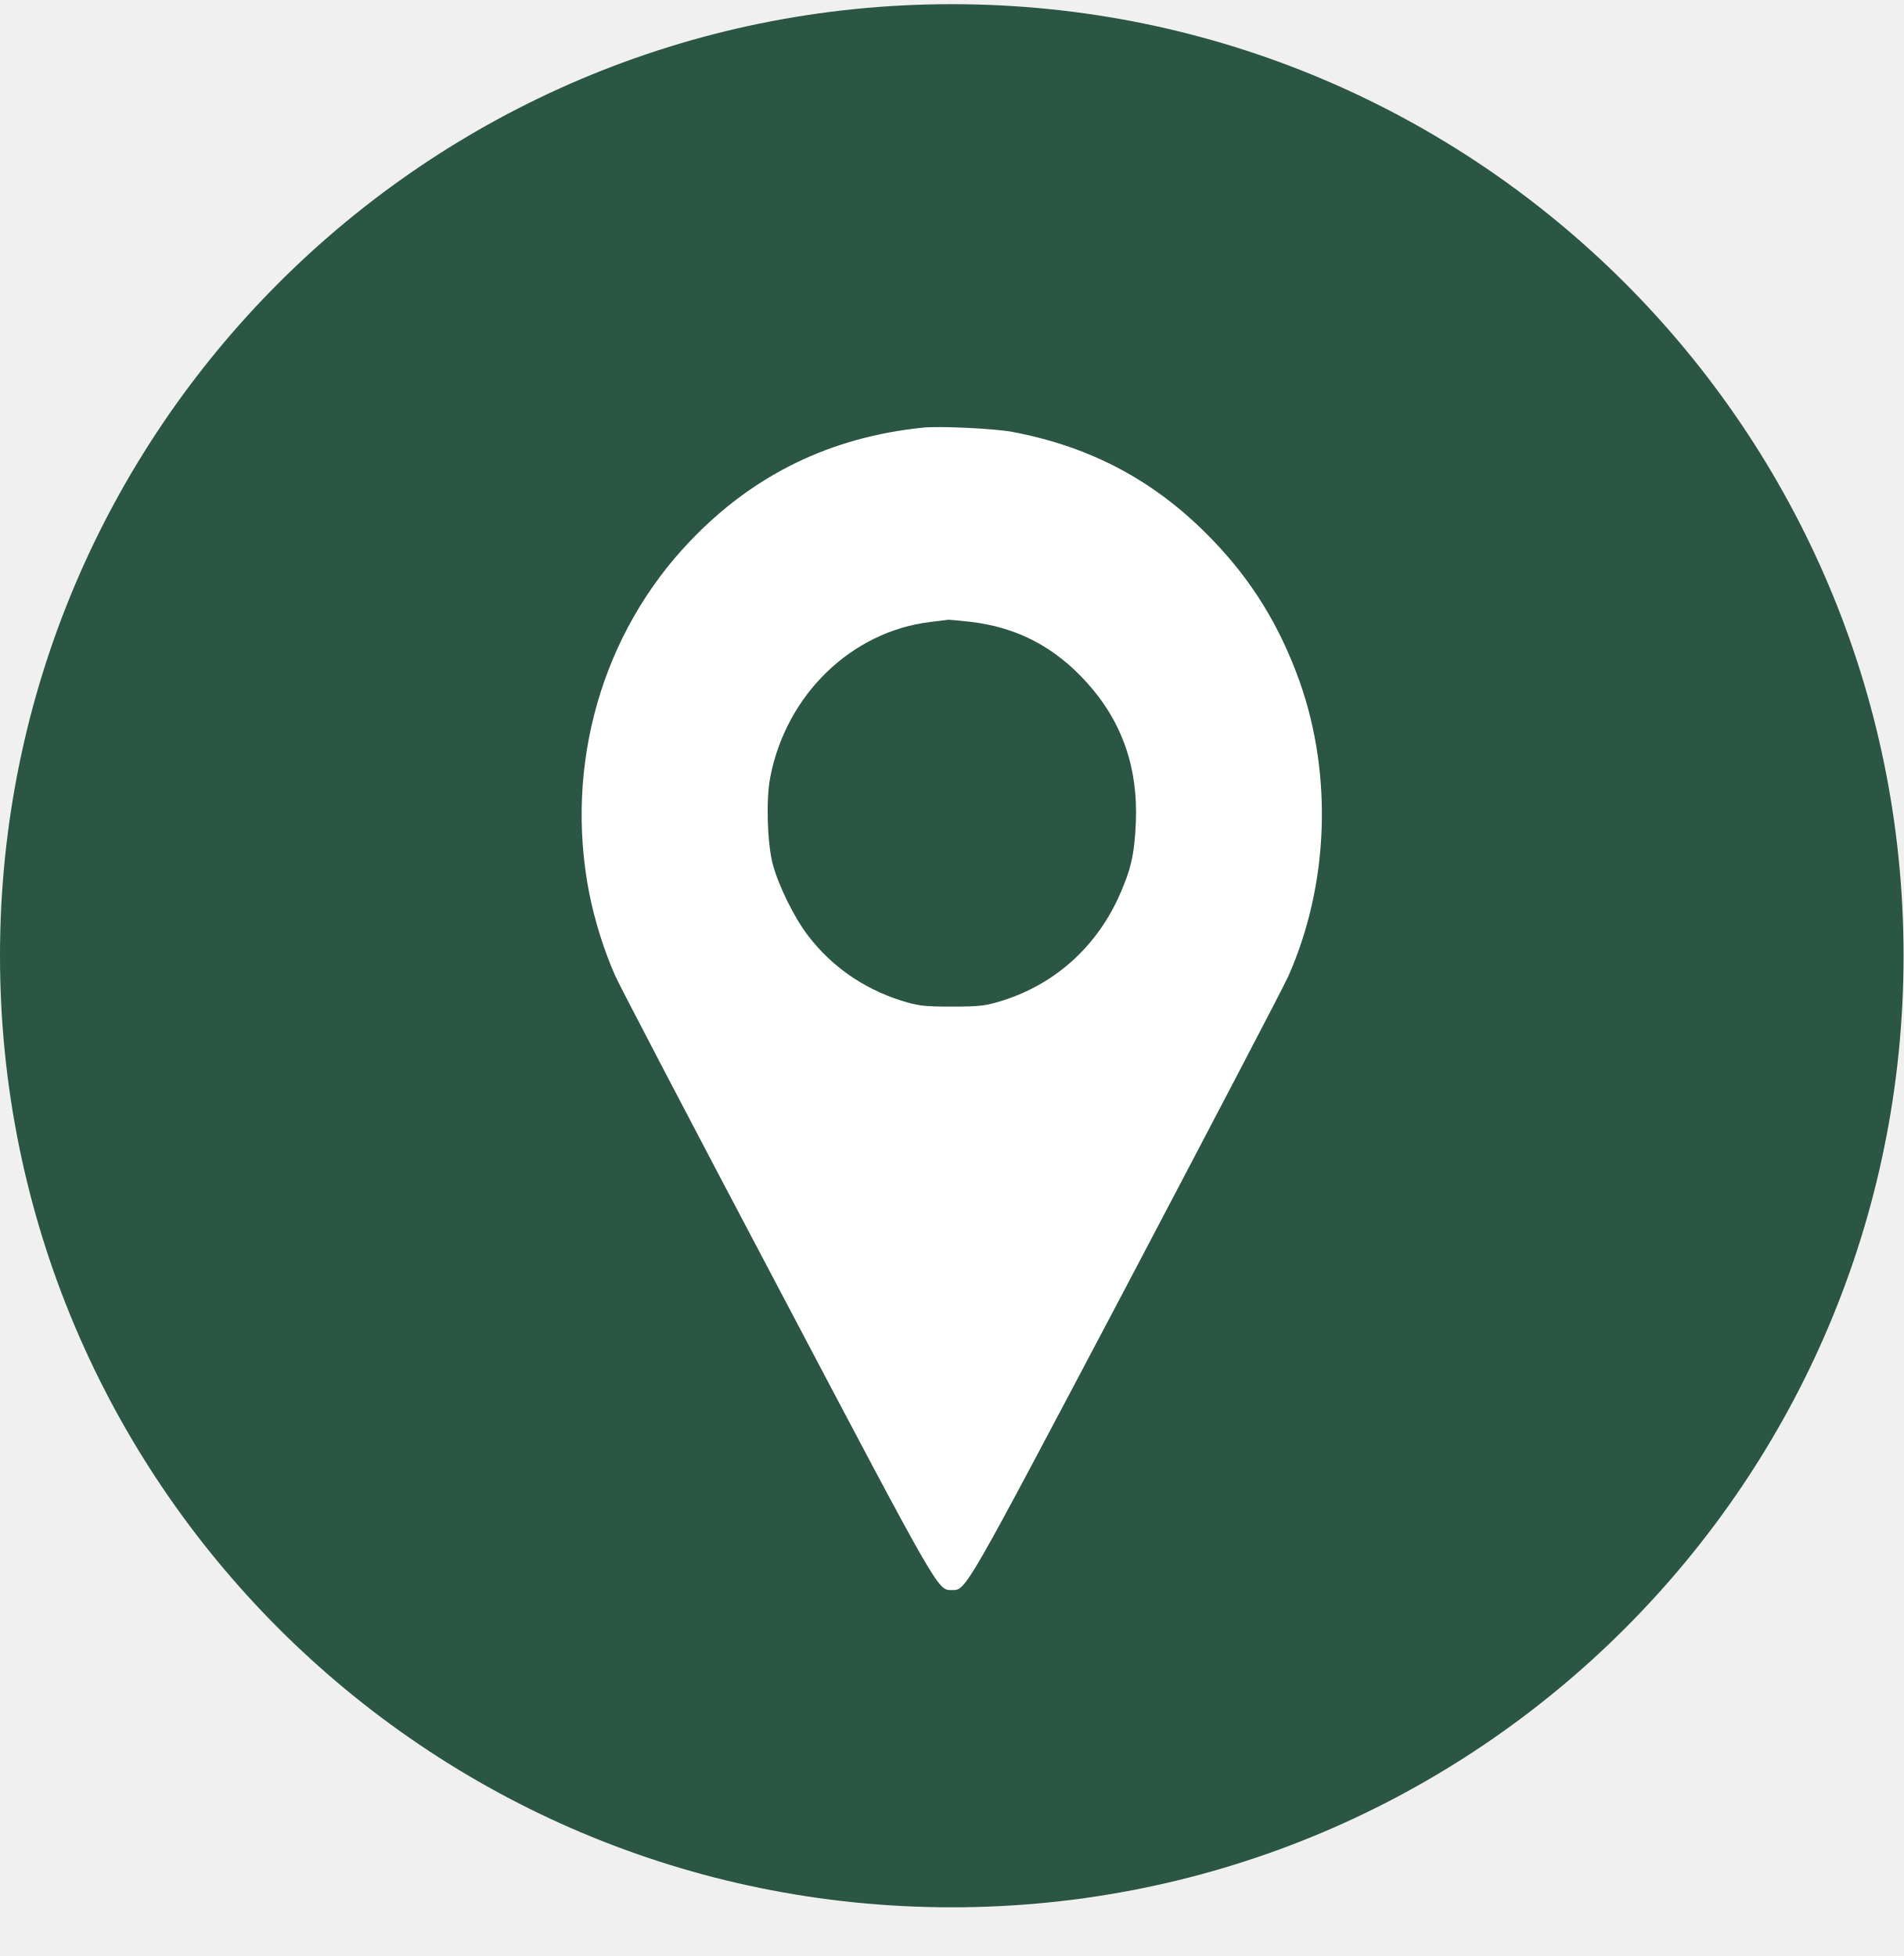
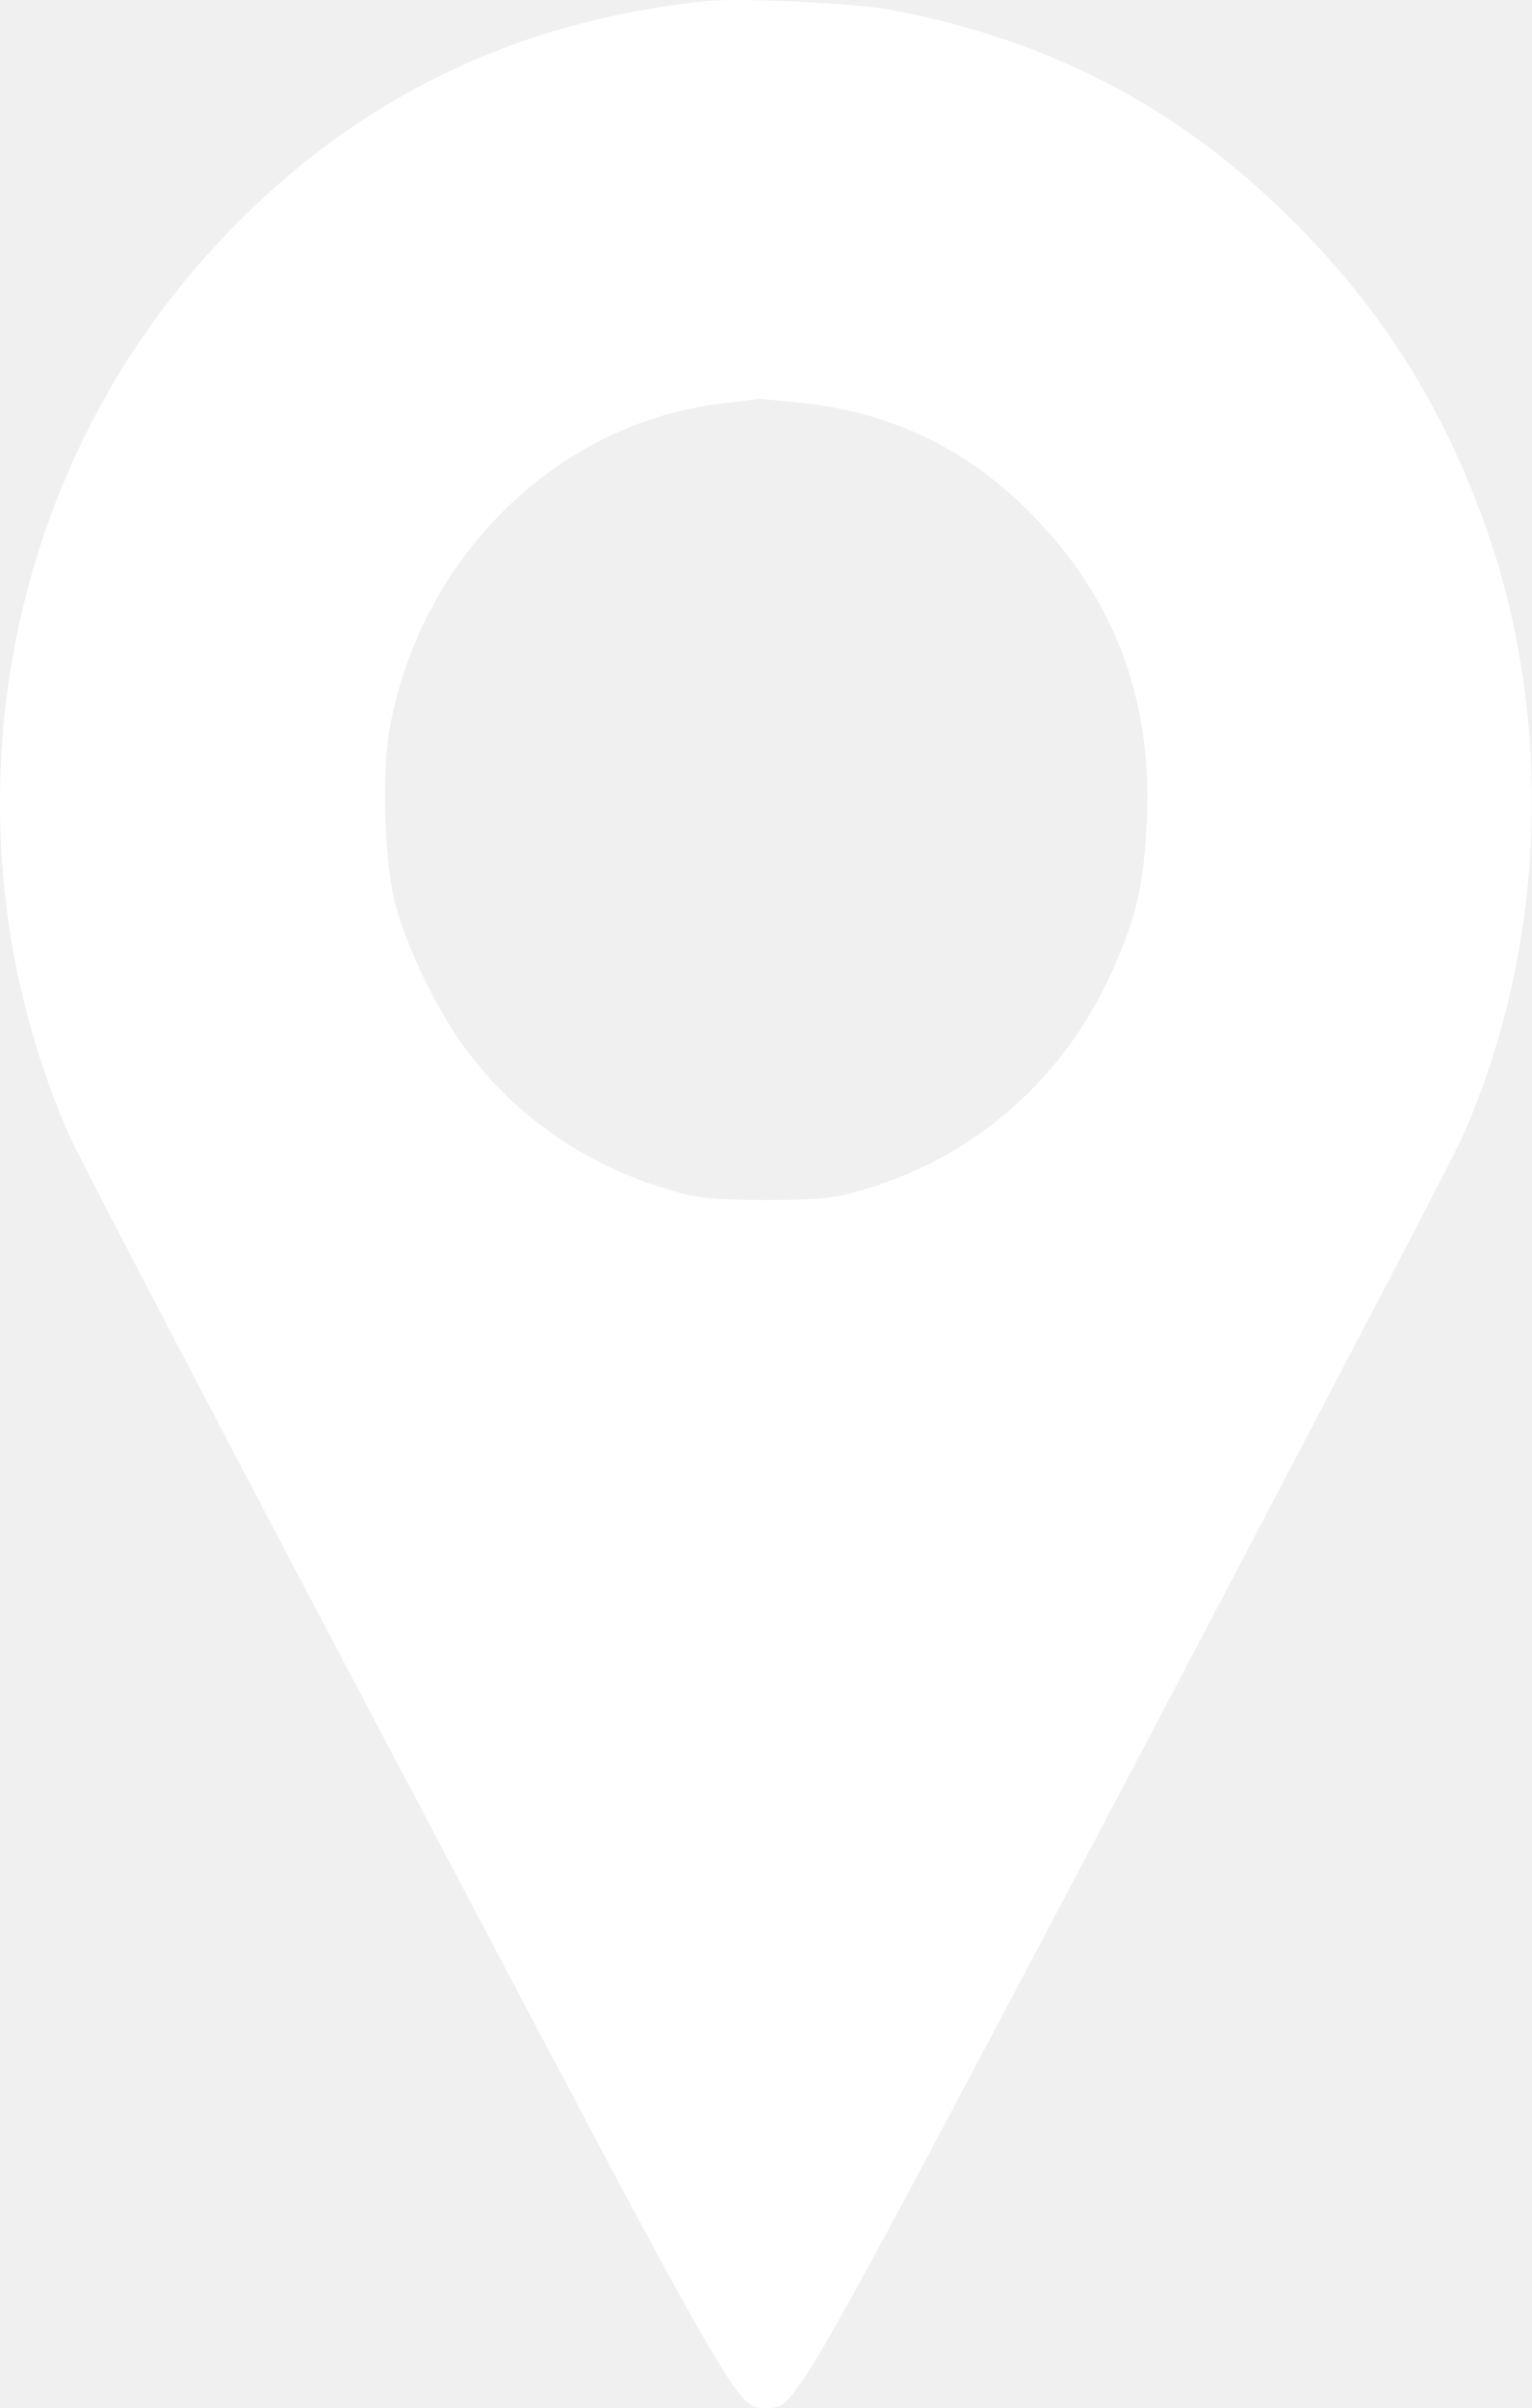
- <svg xmlns="http://www.w3.org/2000/svg" width="36" height="37" viewBox="0 0 36 37" fill="none">
-   <circle cx="18" cy="18.079" r="18" fill="#2B5644" />
-   <path d="M17.447 8.09C15.705 8.27 14.247 8.98 13.052 10.235C11.384 11.977 10.673 14.462 11.141 16.883C11.244 17.407 11.425 17.988 11.638 18.465C11.729 18.667 13.117 21.324 14.728 24.373C17.788 30.177 17.731 30.078 18.002 30.078C18.273 30.078 18.215 30.177 21.28 24.373C22.886 21.32 24.279 18.663 24.365 18.465C25.129 16.745 25.207 14.668 24.579 12.893C24.209 11.856 23.687 11.001 22.952 10.235C21.888 9.117 20.651 8.451 19.131 8.167C18.803 8.107 17.755 8.055 17.447 8.09ZM18.351 11.762C19.234 11.865 19.949 12.239 20.557 12.914C21.223 13.653 21.526 14.526 21.481 15.563C21.453 16.177 21.387 16.461 21.145 16.994C20.709 17.932 19.941 18.615 18.967 18.925C18.639 19.028 18.532 19.041 18.002 19.041C17.472 19.041 17.365 19.028 17.036 18.925C16.334 18.701 15.73 18.284 15.286 17.704C15.019 17.36 14.719 16.745 14.613 16.341C14.51 15.945 14.485 15.115 14.567 14.703C14.867 13.142 16.1 11.947 17.591 11.766C17.759 11.744 17.92 11.727 17.94 11.723C17.965 11.723 18.15 11.74 18.351 11.762Z" fill="white" />
+ <svg xmlns="http://www.w3.org/2000/svg" width="14" height="22" viewBox="0 0 14 22" fill="none">
+   <path d="M6.447 0.011C4.705 0.192 3.247 0.901 2.052 2.157C0.384 3.898 -0.327 6.383 0.141 8.804C0.244 9.329 0.425 9.909 0.638 10.386C0.729 10.588 2.117 13.246 3.728 16.294C6.788 22.099 6.731 22 7.002 22C7.273 22 7.215 22.099 10.28 16.294C11.886 13.241 13.279 10.584 13.365 10.386C14.129 8.666 14.207 6.59 13.579 4.814C13.209 3.778 12.687 2.922 11.952 2.157C10.888 1.039 9.652 0.372 8.132 0.088C7.803 0.028 6.755 -0.023 6.447 0.011ZM7.351 3.683C8.234 3.786 8.949 4.16 9.557 4.835C10.223 5.575 10.527 6.448 10.481 7.484C10.453 8.099 10.387 8.383 10.145 8.916C9.709 9.853 8.941 10.537 7.967 10.846C7.639 10.95 7.532 10.963 7.002 10.963C6.472 10.963 6.365 10.95 6.036 10.846C5.334 10.623 4.73 10.206 4.286 9.625C4.019 9.281 3.719 8.666 3.613 8.262C3.51 7.867 3.485 7.037 3.567 6.624C3.867 5.063 5.1 3.868 6.591 3.687C6.759 3.666 6.92 3.649 6.94 3.644C6.965 3.644 7.15 3.662 7.351 3.683Z" fill="white" />
</svg>
